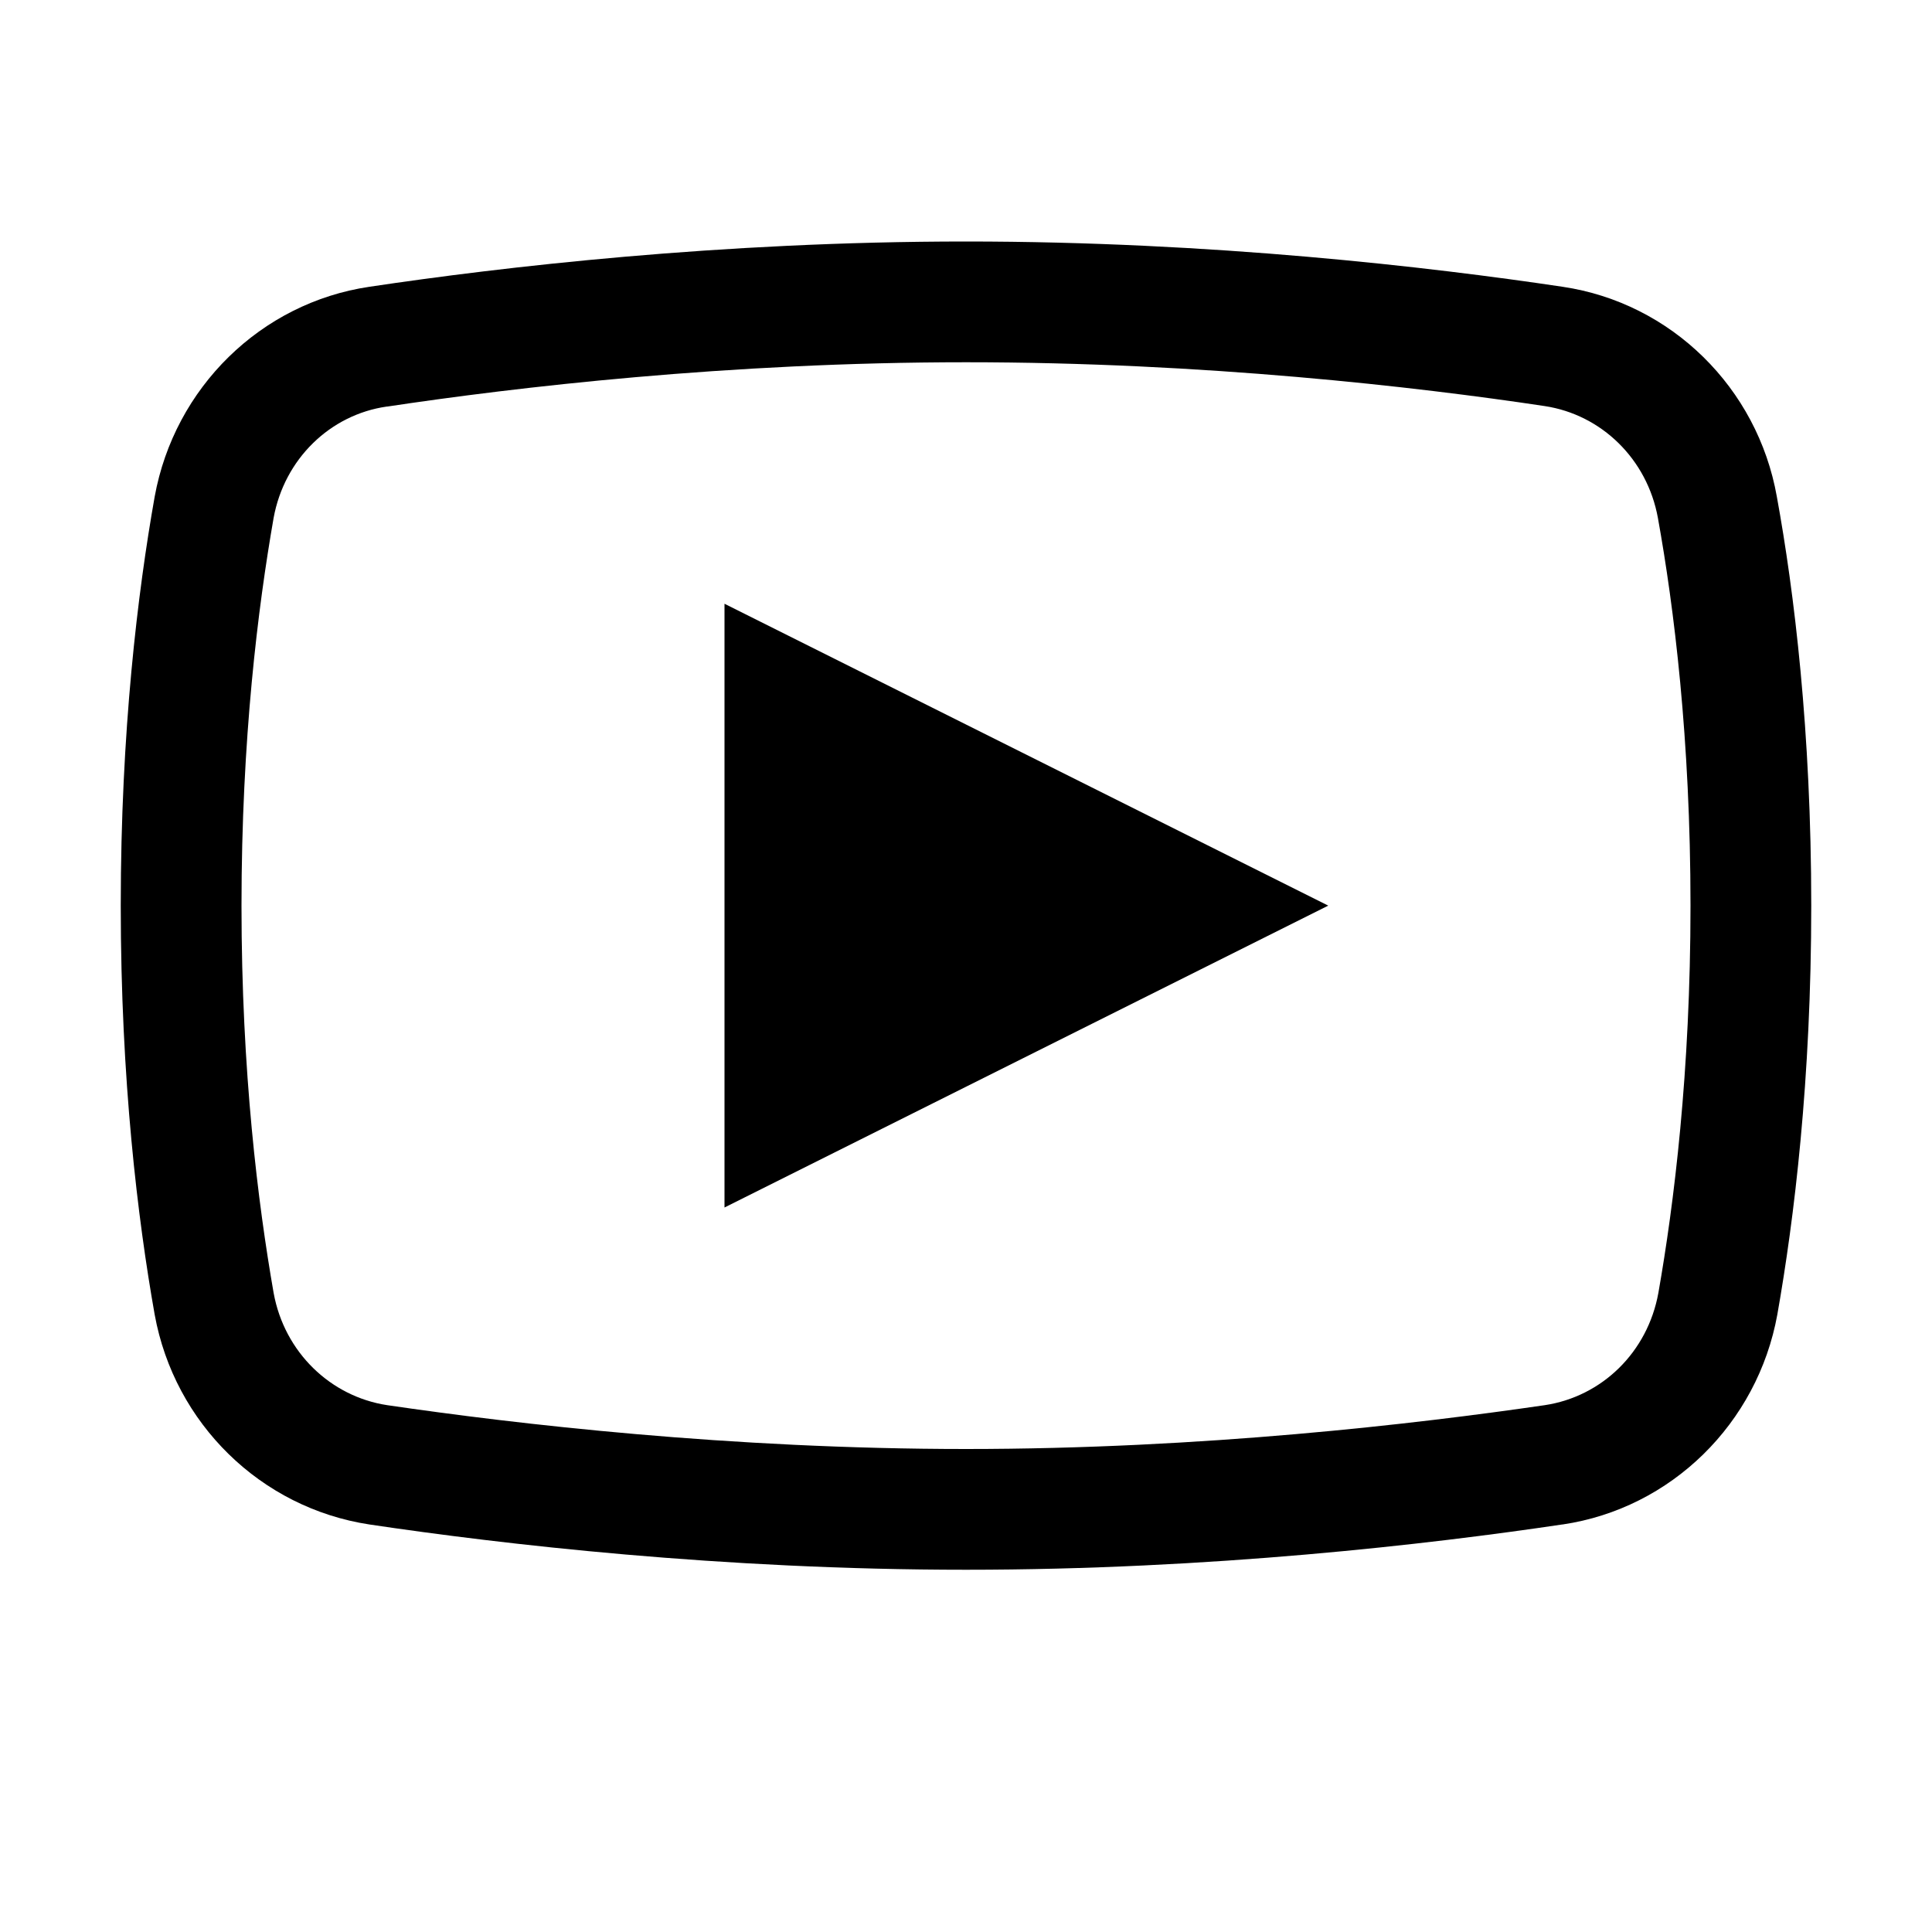
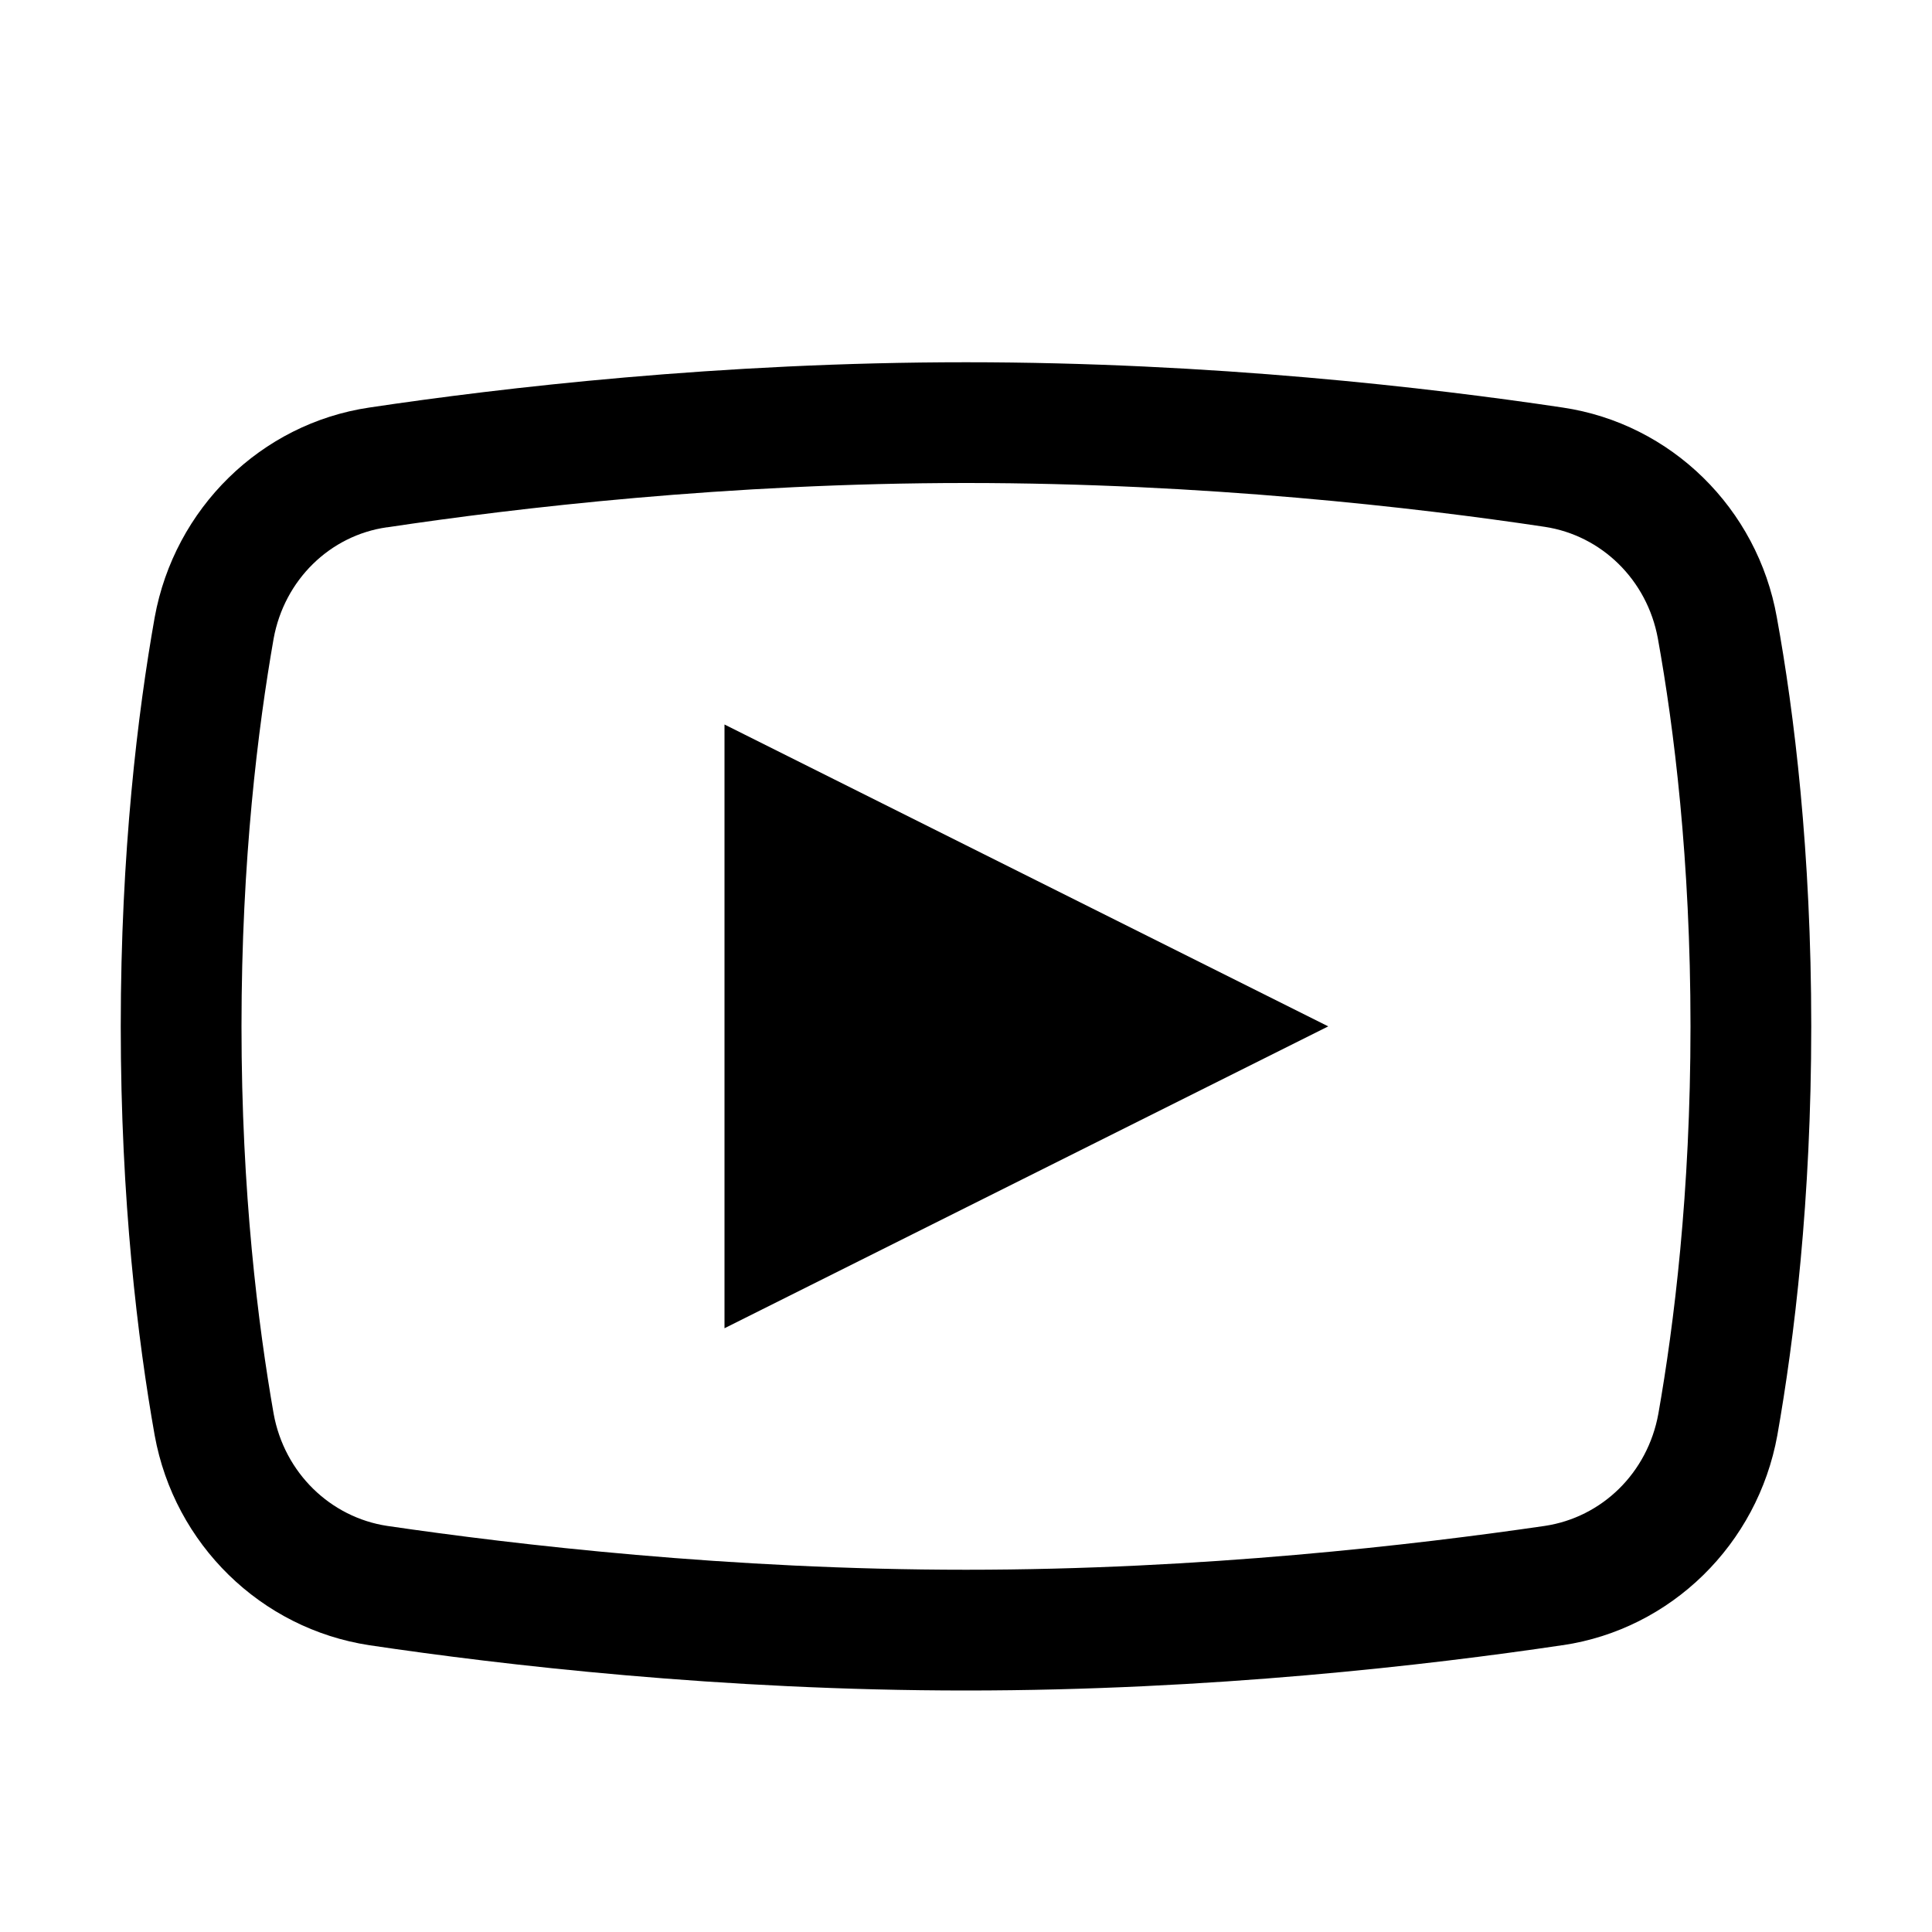
- <svg xmlns="http://www.w3.org/2000/svg" viewBox="0 0 16 16" width="32px" height="32px">
+ <svg xmlns="http://www.w3.org/2000/svg" viewBox="0 -1 16 16" width="24px" height="24px">
  <path d="M 8 2 C 5.961 2 4.156 2.211 3.059 2.375 C 2.16 2.508 1.445 3.211 1.281 4.113 C 1.141 4.902 1 6.055 1 7.5 C 1 8.945 1.141 10.098 1.281 10.887 C 1.445 11.789 2.16 12.488 3.059 12.625 C 4.16 12.789 5.973 13 8 13 C 10.027 13 11.836 12.789 12.938 12.625 L 12.941 12.625 C 13.84 12.492 14.555 11.789 14.719 10.887 C 14.859 10.094 15 8.941 15 7.5 C 15 6.055 14.859 4.902 14.715 4.113 C 14.555 3.211 13.84 2.508 12.941 2.375 C 11.844 2.211 10.039 2 8 2 Z M 8 3 C 9.969 3 11.73 3.203 12.793 3.363 C 13.262 3.434 13.641 3.801 13.73 4.289 C 13.863 5.027 14 6.121 14 7.5 C 14 8.879 13.863 9.973 13.734 10.707 C 13.645 11.199 13.266 11.566 12.793 11.637 C 11.723 11.793 9.957 12 8 12 C 6.043 12 4.273 11.793 3.207 11.637 C 2.738 11.566 2.355 11.199 2.266 10.707 C 2.137 9.969 2 8.879 2 7.5 C 2 6.117 2.137 5.027 2.266 4.289 C 2.355 3.801 2.734 3.434 3.203 3.367 L 3.207 3.367 C 4.27 3.207 6.031 3 8 3 Z M 6 5 L 6 10 L 11 7.5 Z" />
</svg>
